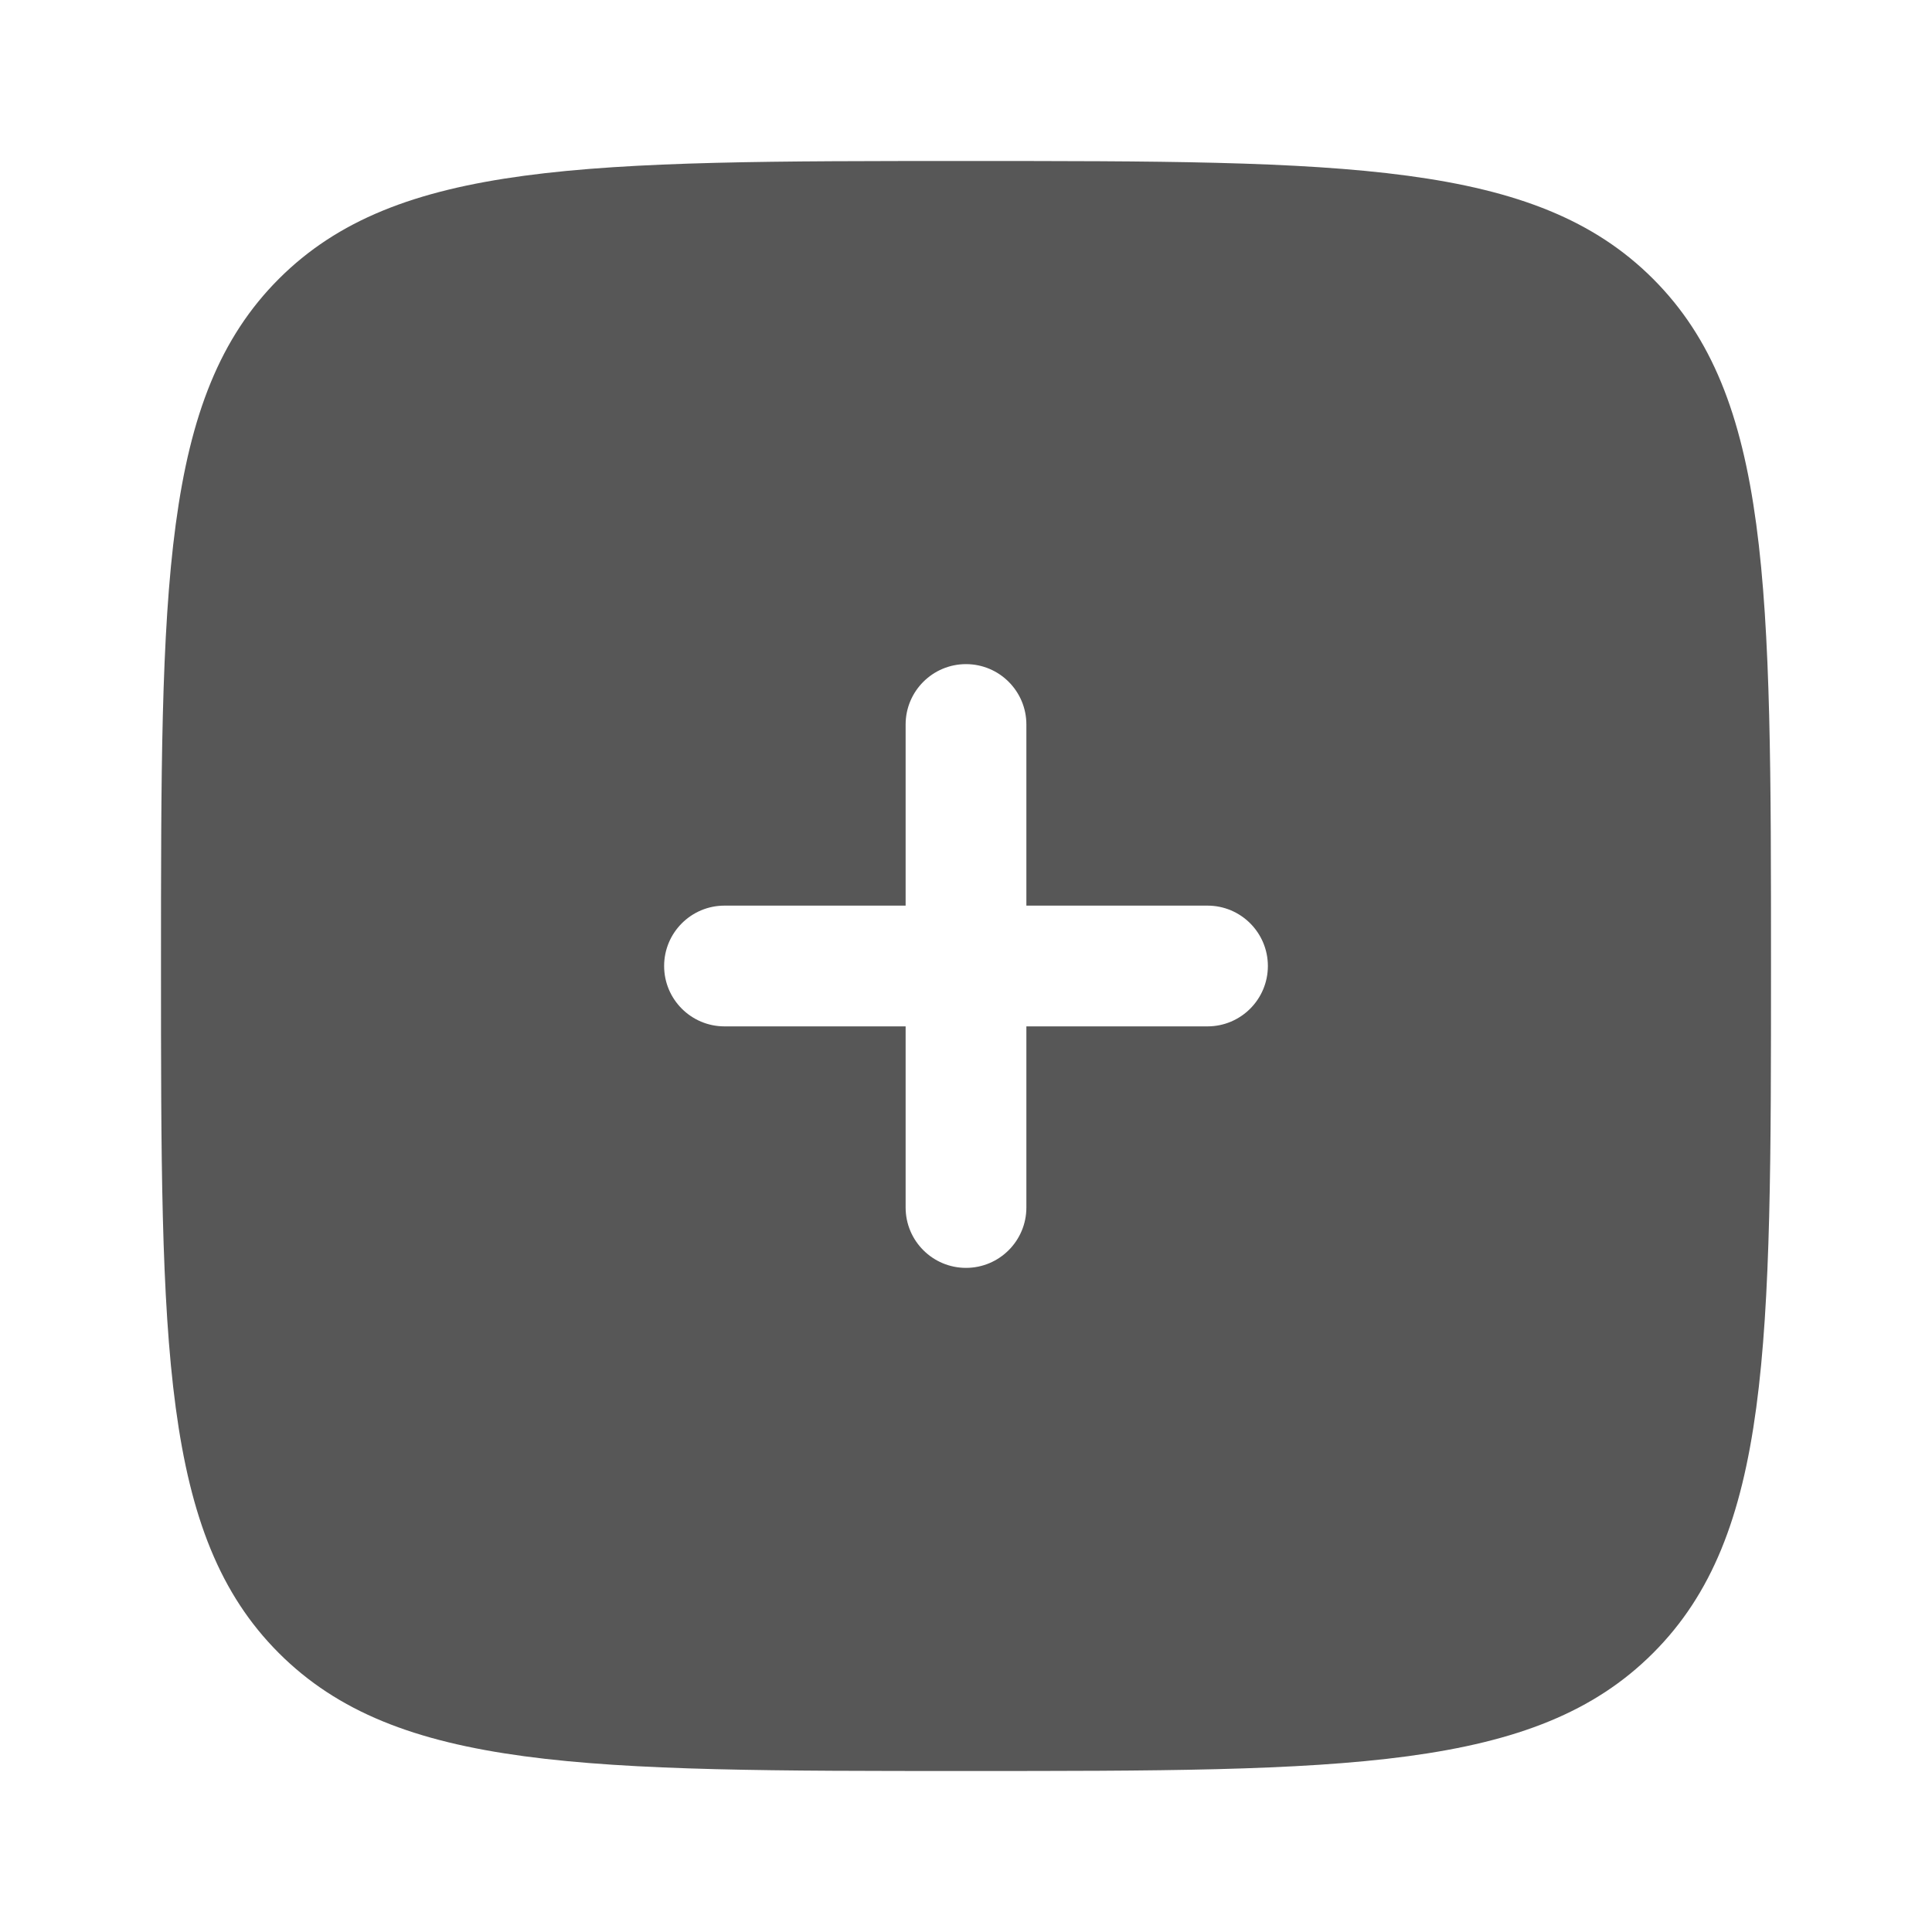
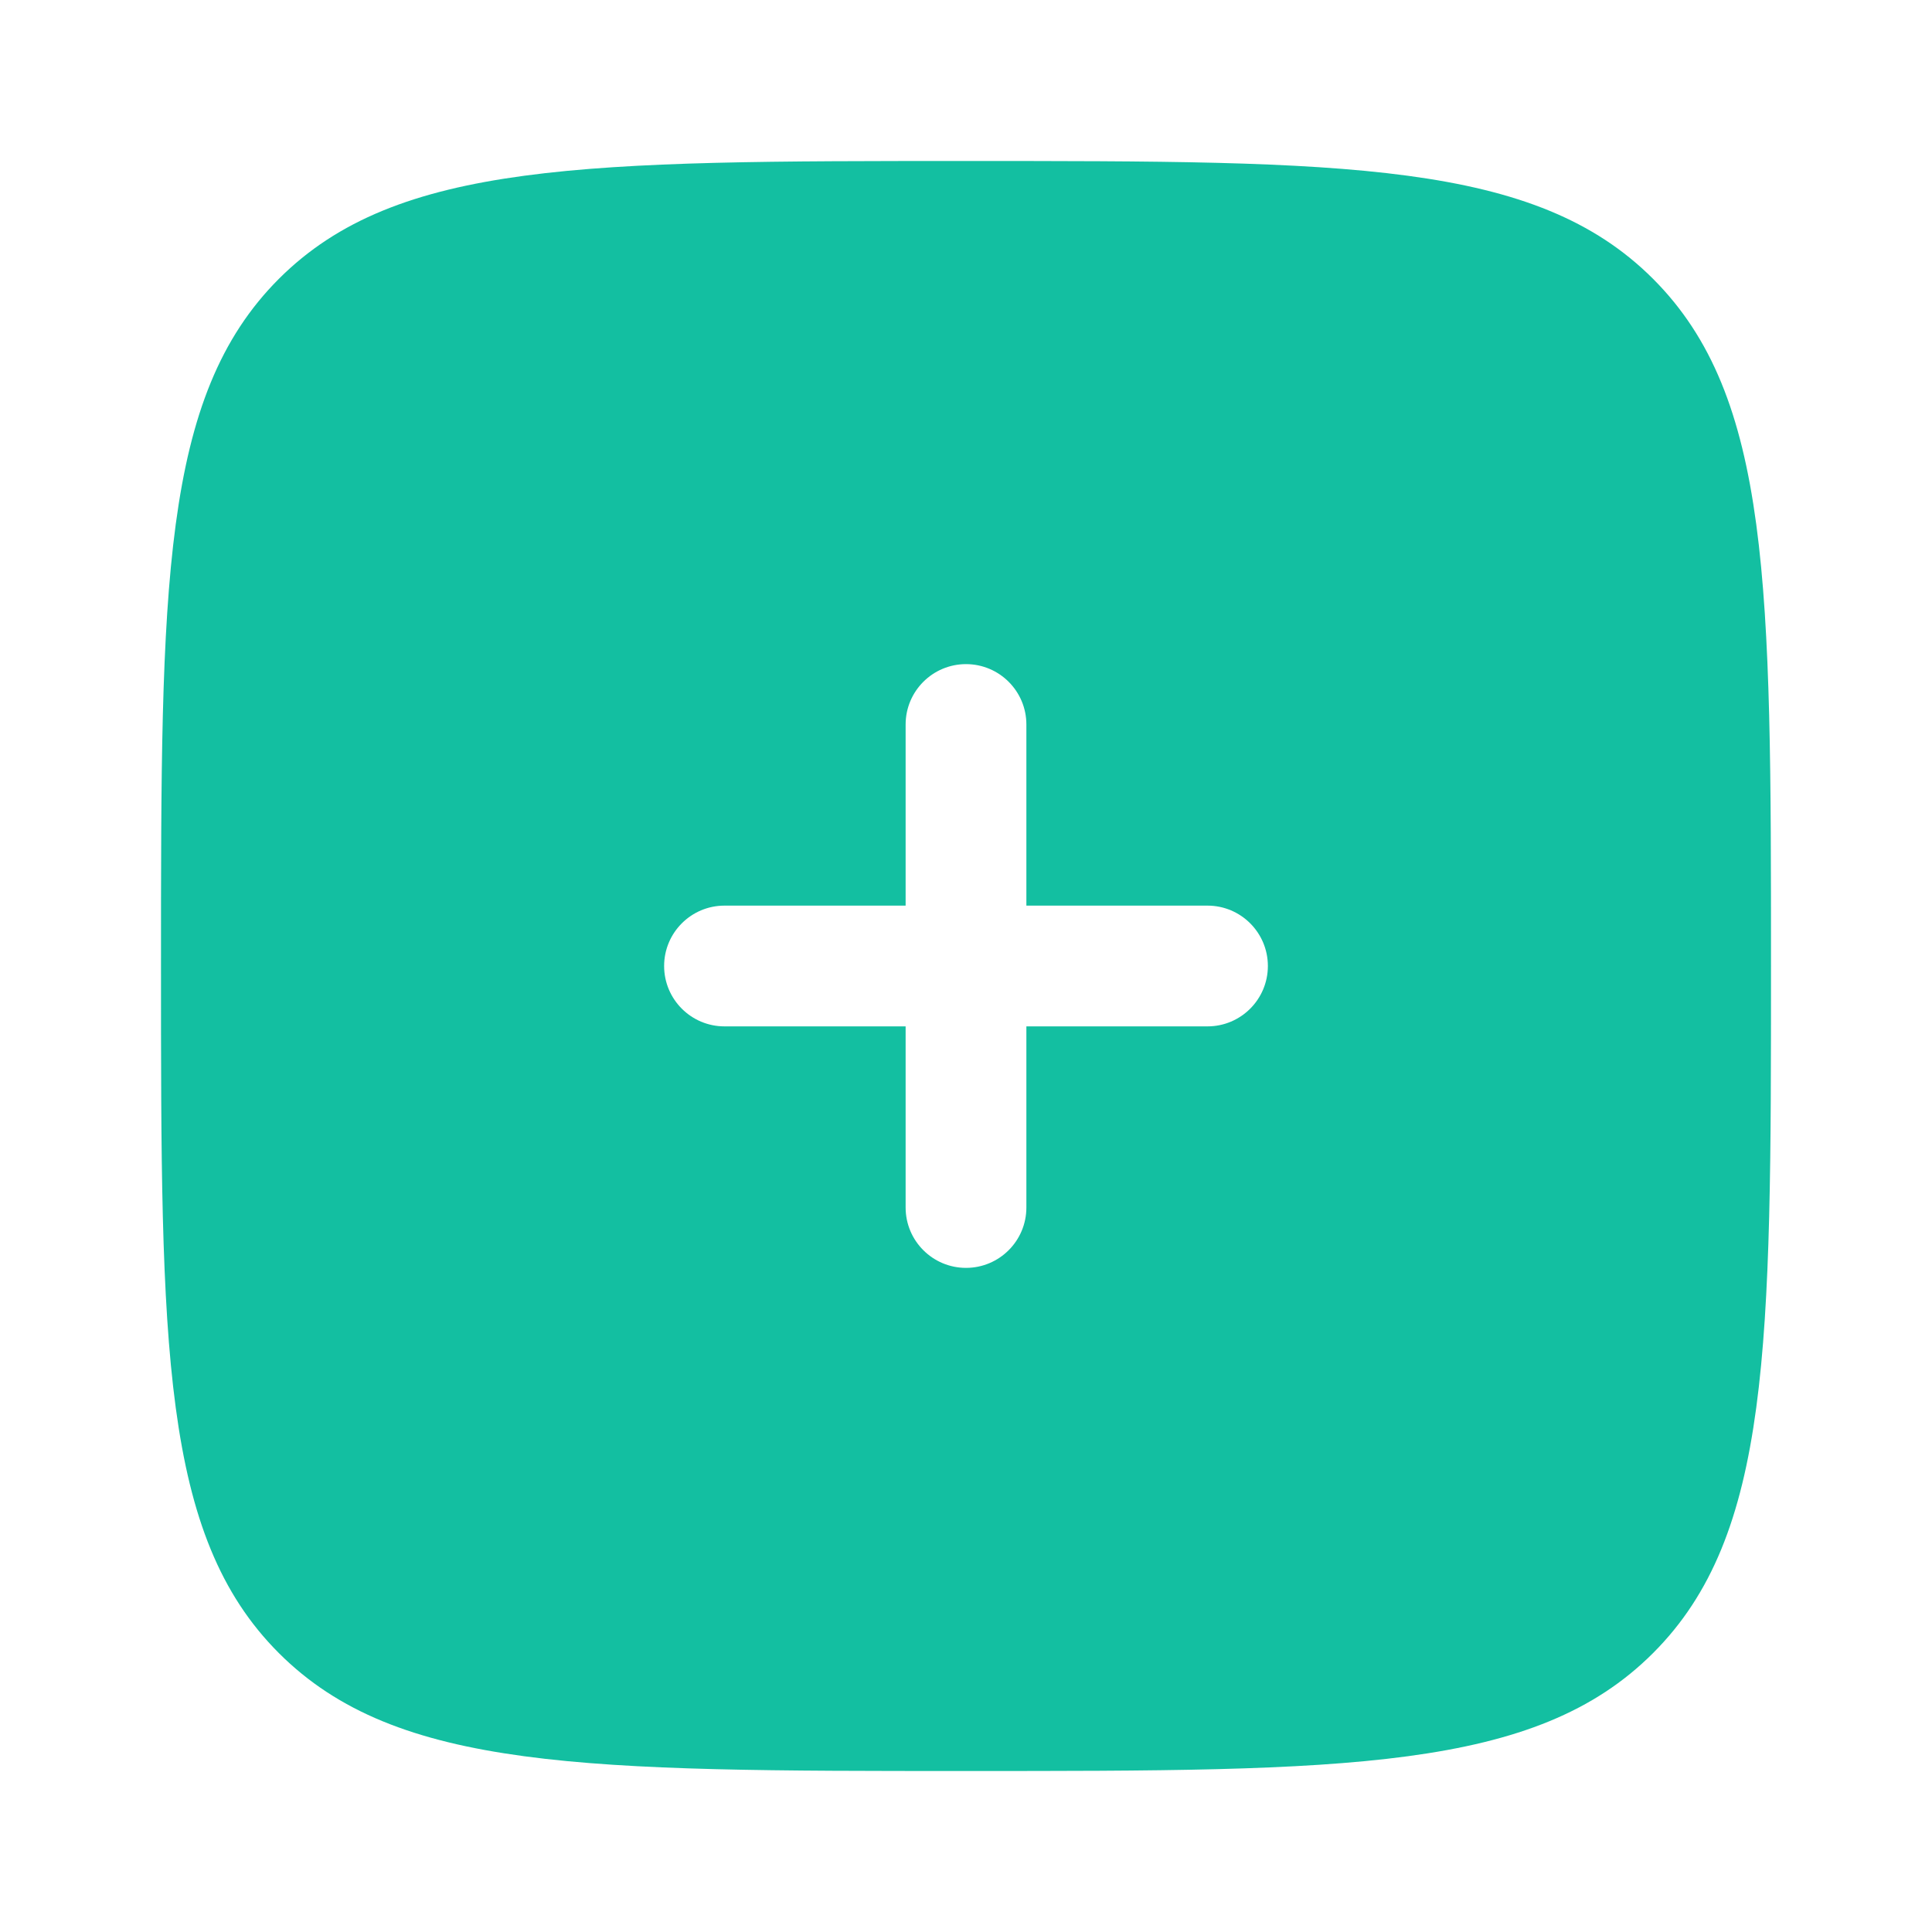
<svg xmlns="http://www.w3.org/2000/svg" width="800px" height="800px" viewBox="0 0 24 24" fill="none" version="1.1" id="svg1">
  <defs id="defs1" />
-   <path fill-rule="evenodd" clip-rule="evenodd" d="M12 22C7.286 22 4.929 22 3.464 20.535C2 19.071 2 16.714 2 12C2 7.286 2 4.929 3.464 3.464C4.929 2 7.286 2 12 2C16.714 2 19.071 2 20.535 3.464C22 4.929 22 7.286 22 12C22 16.714 22 19.071 20.535 20.535C19.071 22 16.714 22 12 22ZM12 8.25C12.414 8.25 12.75 8.586 12.75 9V11.25H15C15.414 11.25 15.75 11.586 15.75 12C15.75 12.414 15.414 12.75 15 12.75H12.75L12.75 15C12.75 15.414 12.414 15.75 12 15.75C11.586 15.75 11.25 15.414 11.25 15V12.75H9C8.586 12.75 8.25 12.414 8.25 12C8.25 11.586 8.586 11.25 9 11.25H11.25L11.25 9C11.25 8.586 11.586 8.25 12 8.25Z" fill="#1C274C" id="path1" style="fill:#101010;fill-opacity:0.7" />
+   <path fill-rule="evenodd" clip-rule="evenodd" d="M12 22C7.286 22 4.929 22 3.464 20.535C2 19.071 2 16.714 2 12C2 7.286 2 4.929 3.464 3.464C4.929 2 7.286 2 12 2C16.714 2 19.071 2 20.535 3.464C22 4.929 22 7.286 22 12C22 16.714 22 19.071 20.535 20.535C19.071 22 16.714 22 12 22ZM12 8.25C12.414 8.25 12.75 8.586 12.75 9V11.25H15C15.414 11.25 15.75 11.586 15.75 12C15.75 12.414 15.414 12.75 15 12.75H12.75L12.75 15C12.75 15.414 12.414 15.75 12 15.75C11.586 15.75 11.25 15.414 11.25 15V12.75H9C8.586 12.75 8.25 12.414 8.25 12C8.25 11.586 8.586 11.25 9 11.25H11.25L11.25 9C11.25 8.586 11.586 8.25 12 8.25Z" fill="#1C274C" id="path1" style="fill:#13bfa1;fill-opacity:1" />
</svg>
